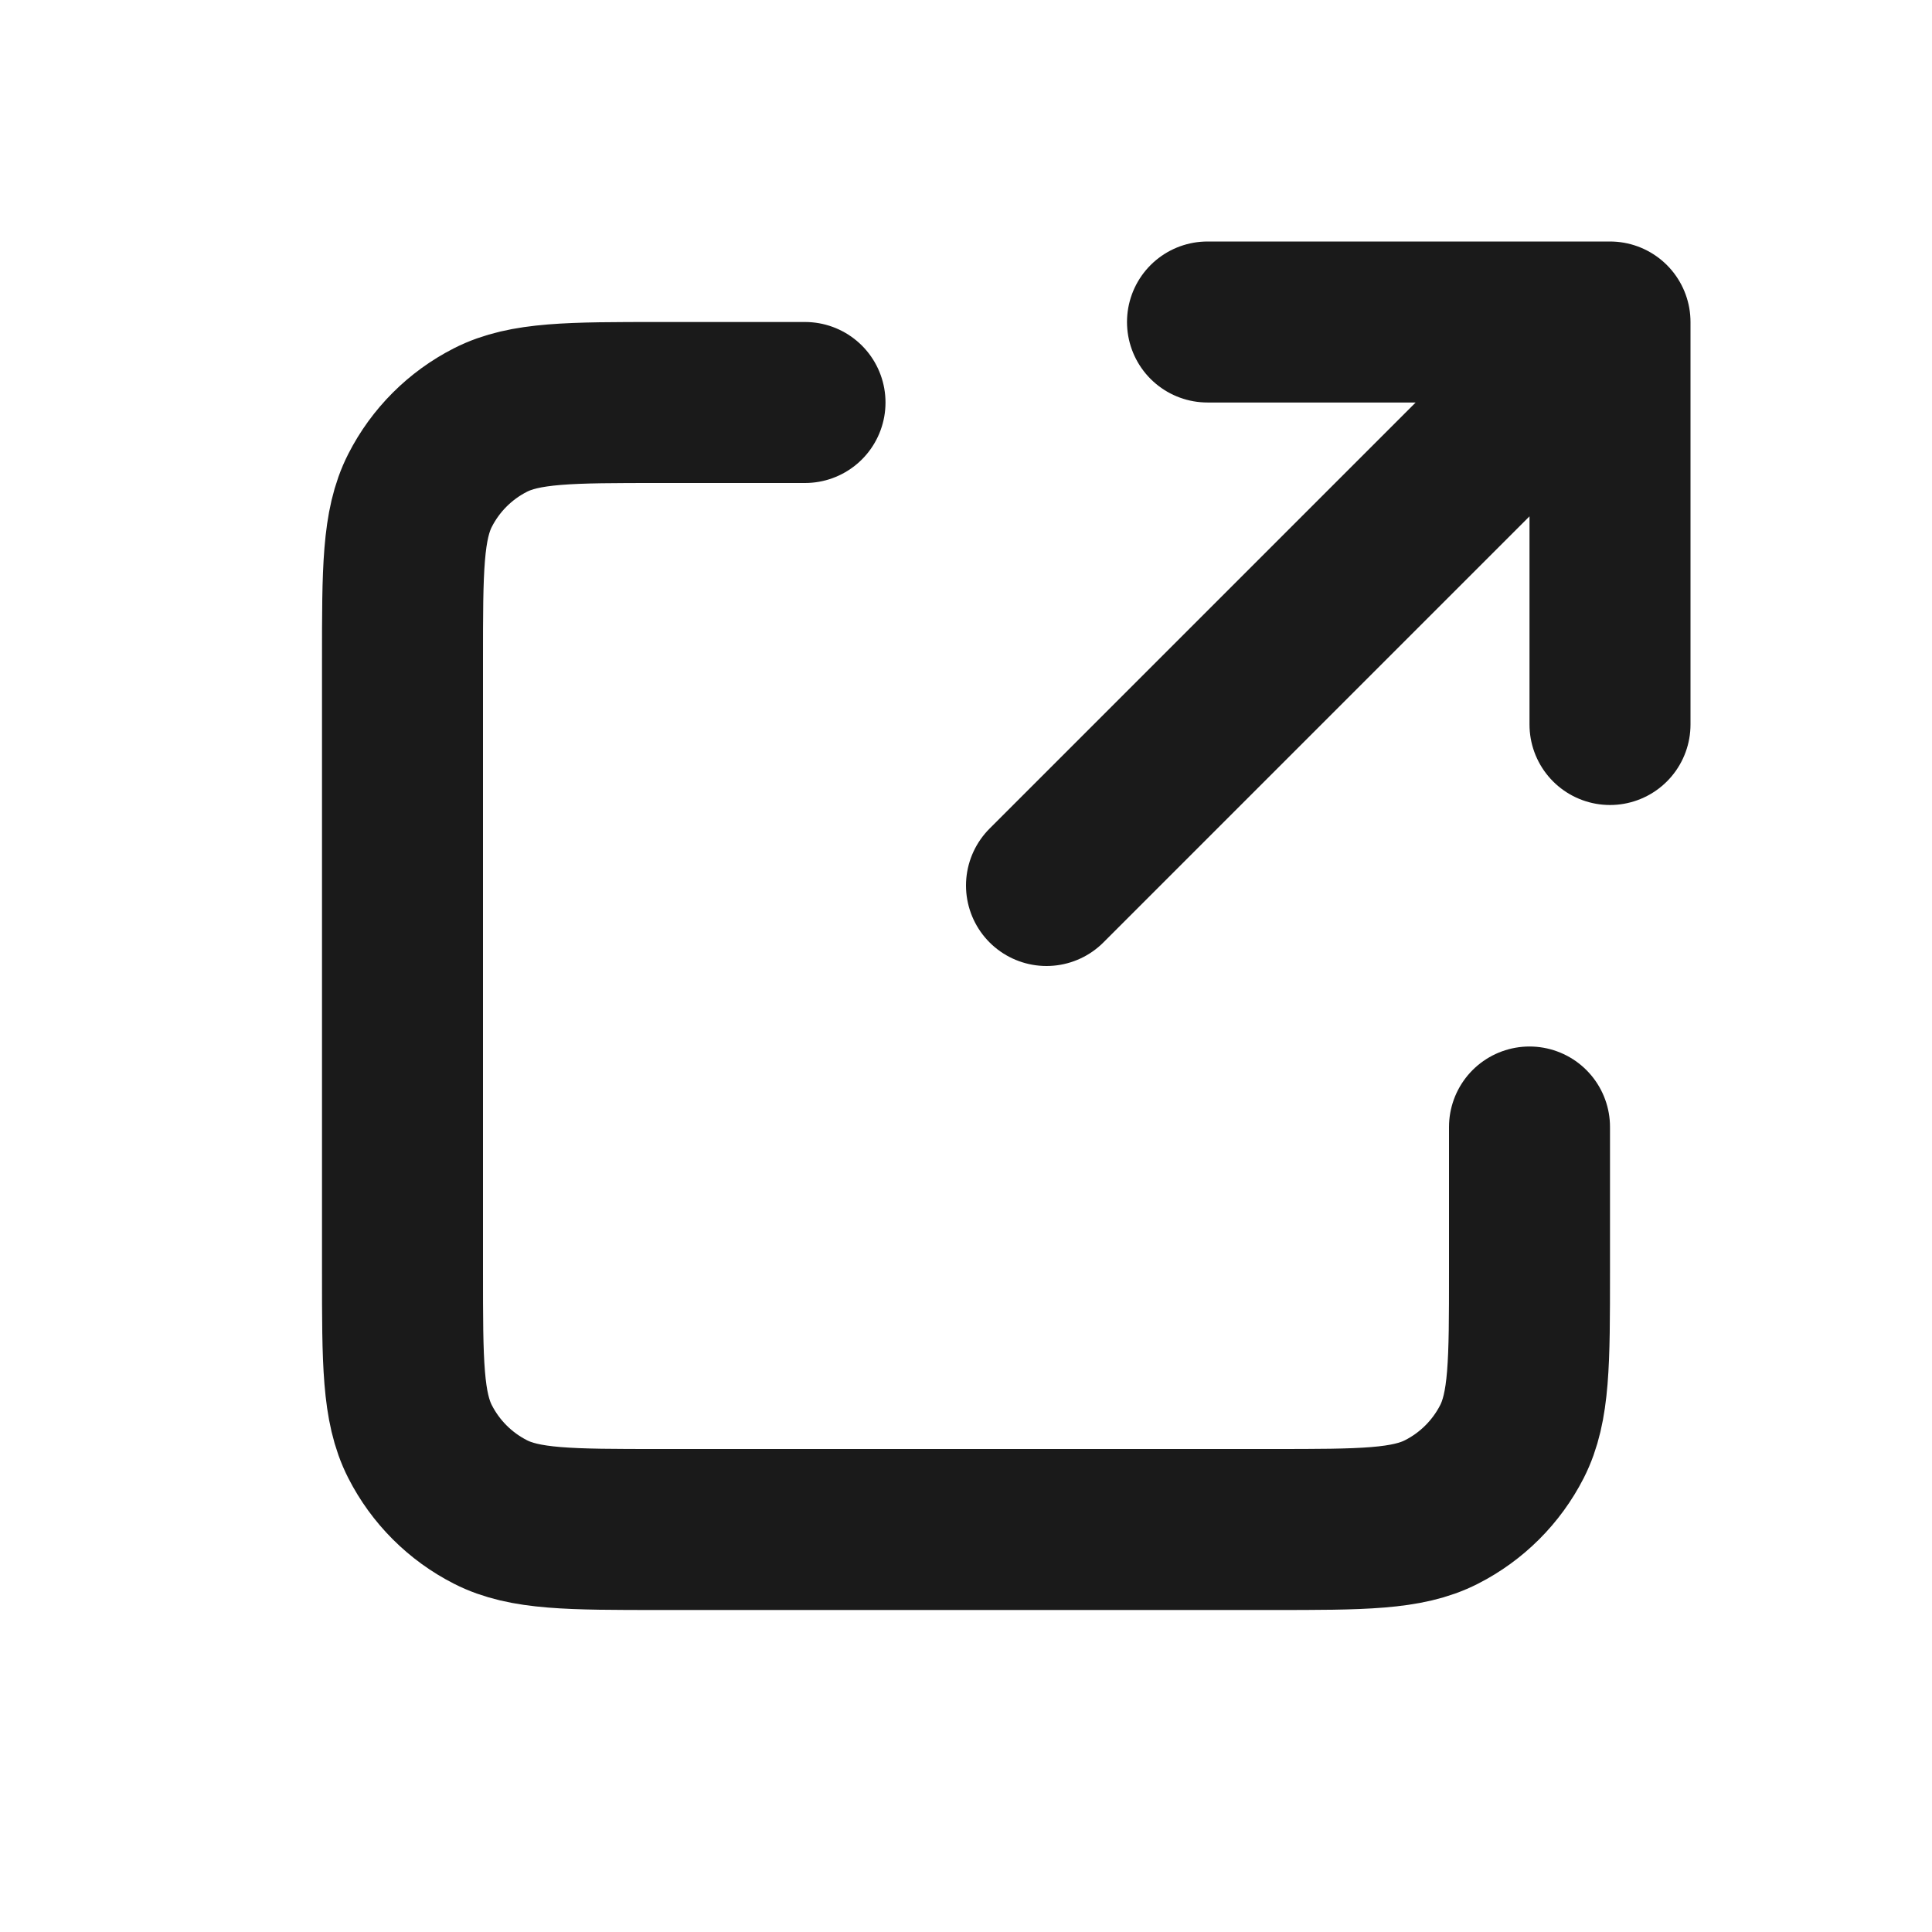
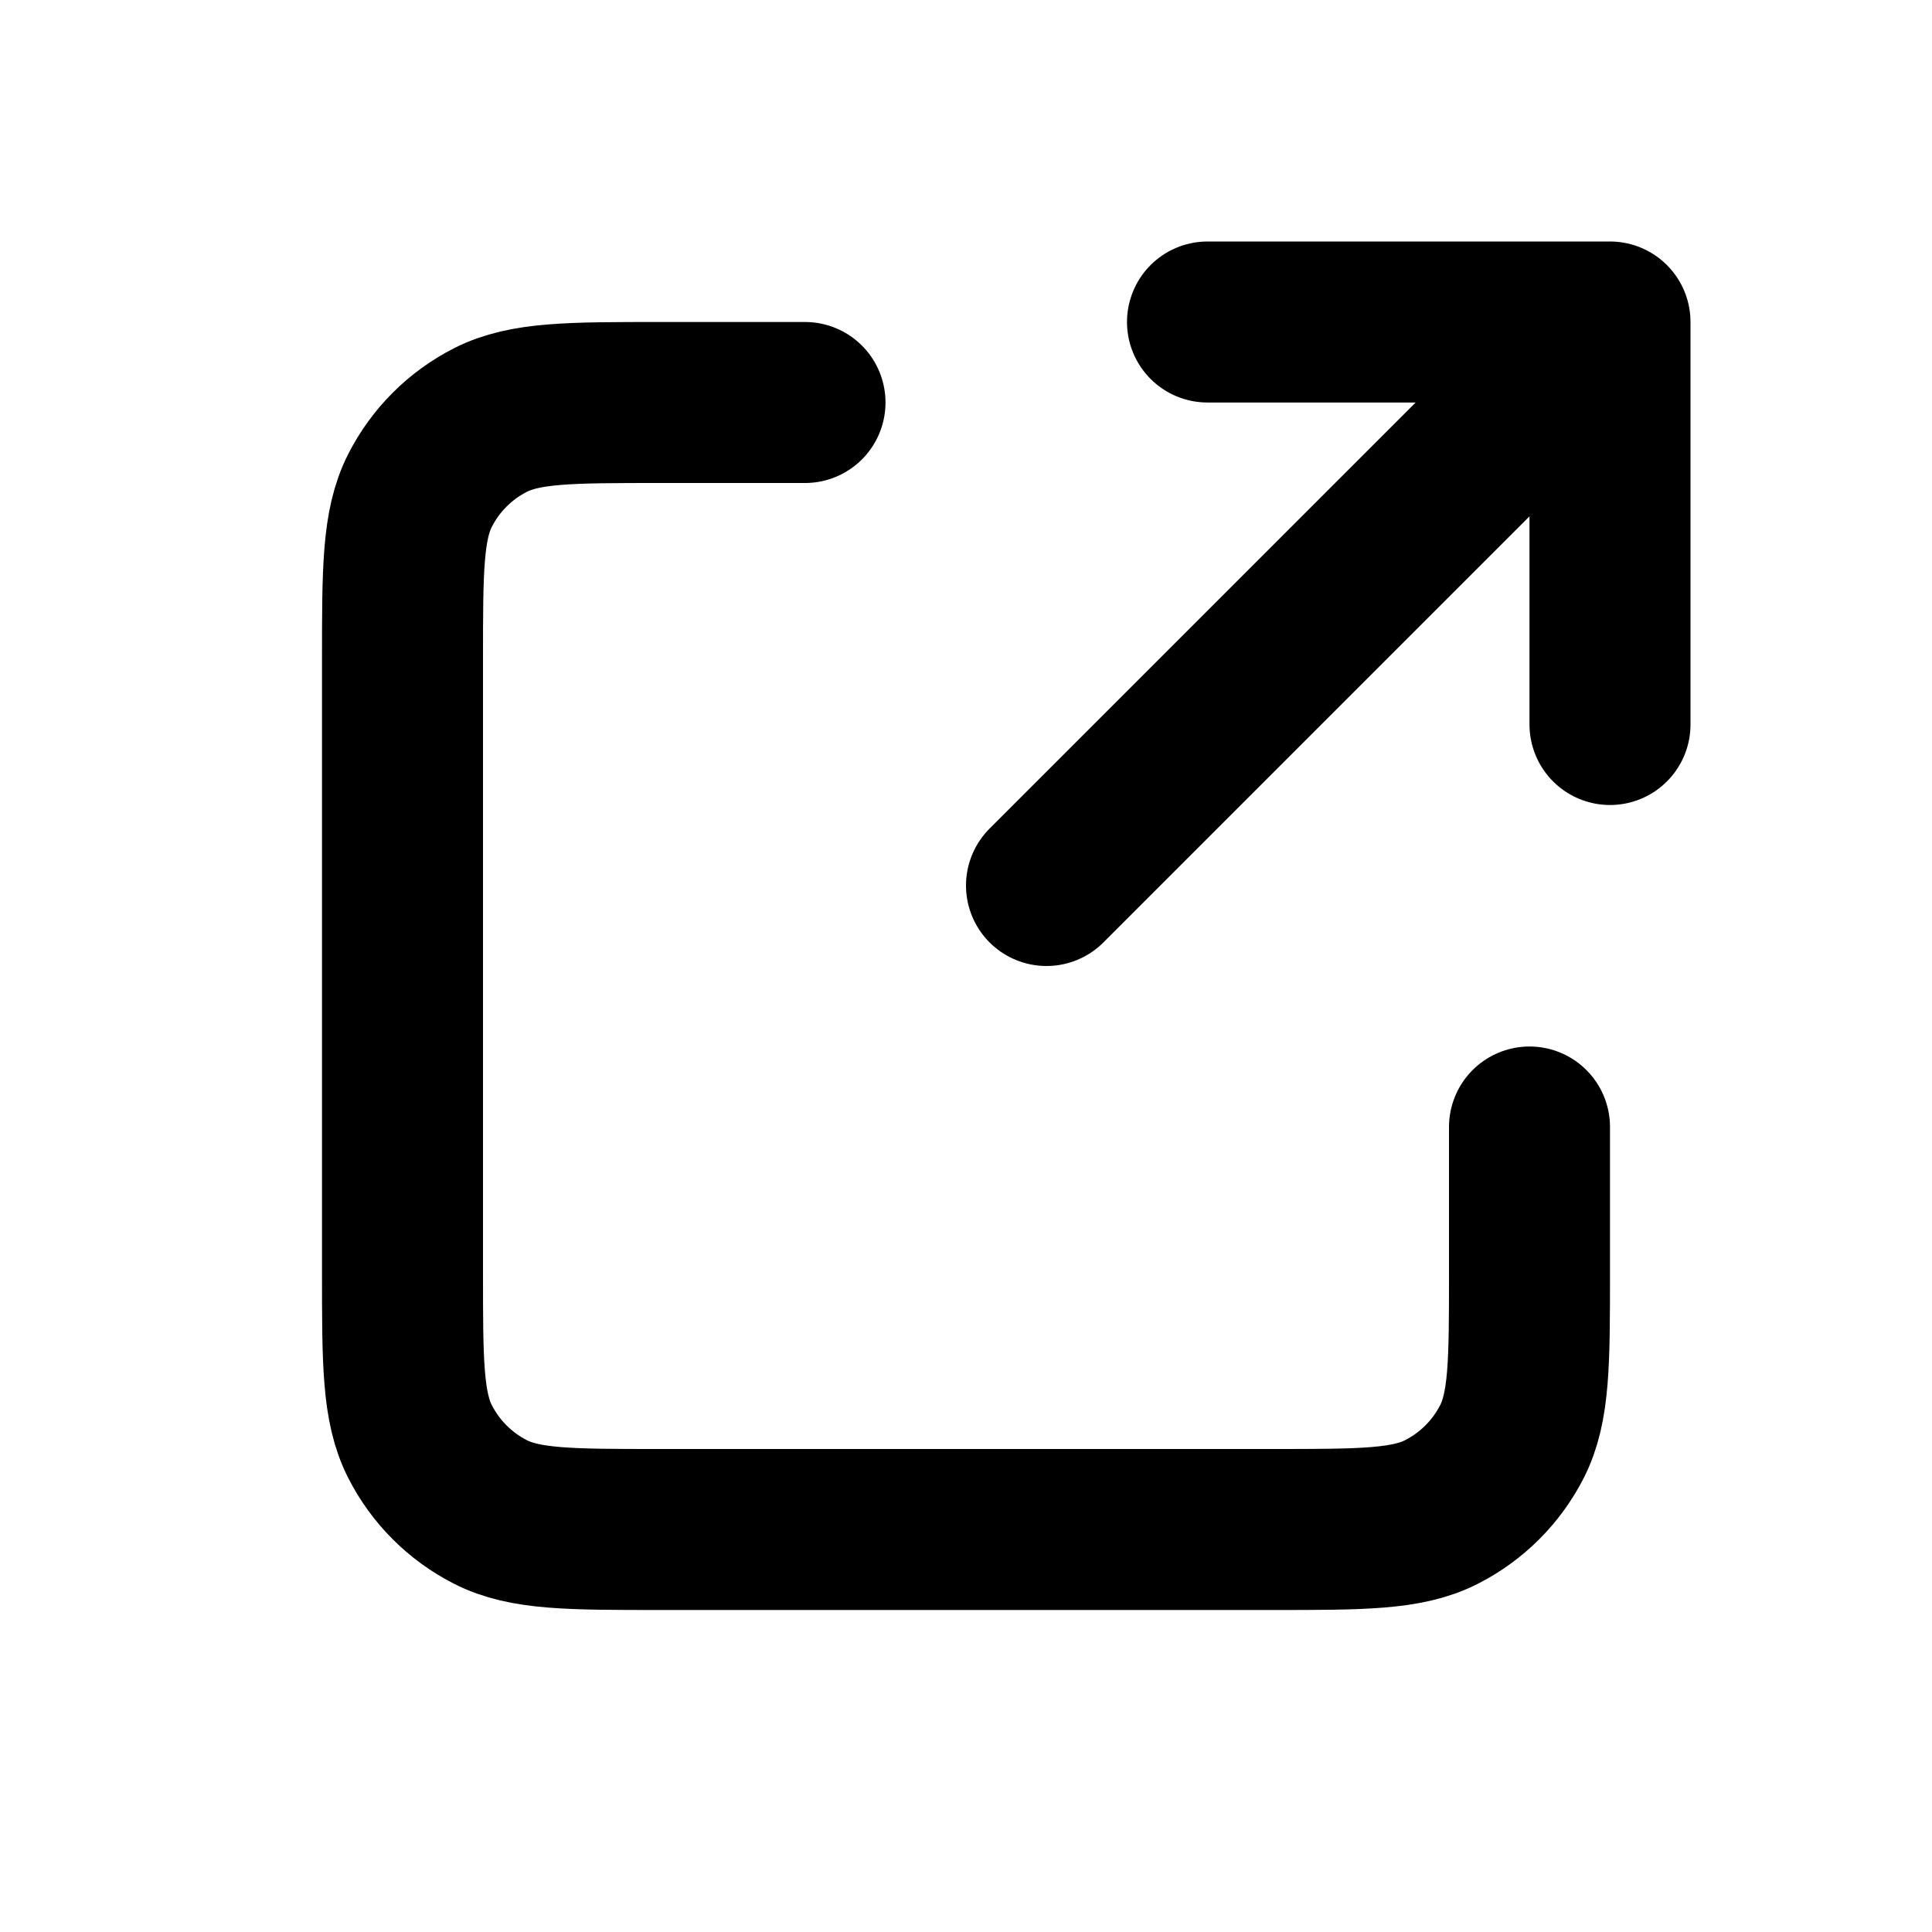
<svg xmlns="http://www.w3.org/2000/svg" width="32" height="32" viewBox="0 0 24 24">
-   <path fill="none" stroke="hsl(0deg 0% 10%)" stroke-linecap="round" stroke-linejoin="round" stroke-width="2" d="M10 5H8.2c-1.12 0-1.68 0-2.108.218a1.999 1.999 0 0 0-.874.874C5 6.52 5 7.08 5 8.2v7.6c0 1.12 0 1.68.218 2.108a2 2 0 0 0 .874.874c.427.218.987.218 2.105.218h7.606c1.118 0 1.677 0 2.104-.218c.377-.192.683-.498.875-.874c.218-.428.218-.987.218-2.105V14m1-5V4m0 0h-5m5 0l-7 7" />
+   <path fill="none" stroke="currentColor" stroke-linecap="round" stroke-linejoin="round" stroke-width="2" d="M10 5H8.2c-1.12 0-1.68 0-2.108.218a1.999 1.999 0 0 0-.874.874C5 6.52 5 7.08 5 8.2v7.6c0 1.12 0 1.68.218 2.108a2 2 0 0 0 .874.874c.427.218.987.218 2.105.218h7.606c1.118 0 1.677 0 2.104-.218c.377-.192.683-.498.875-.874c.218-.428.218-.987.218-2.105V14m1-5V4m0 0h-5m5 0l-7 7" />
</svg>
